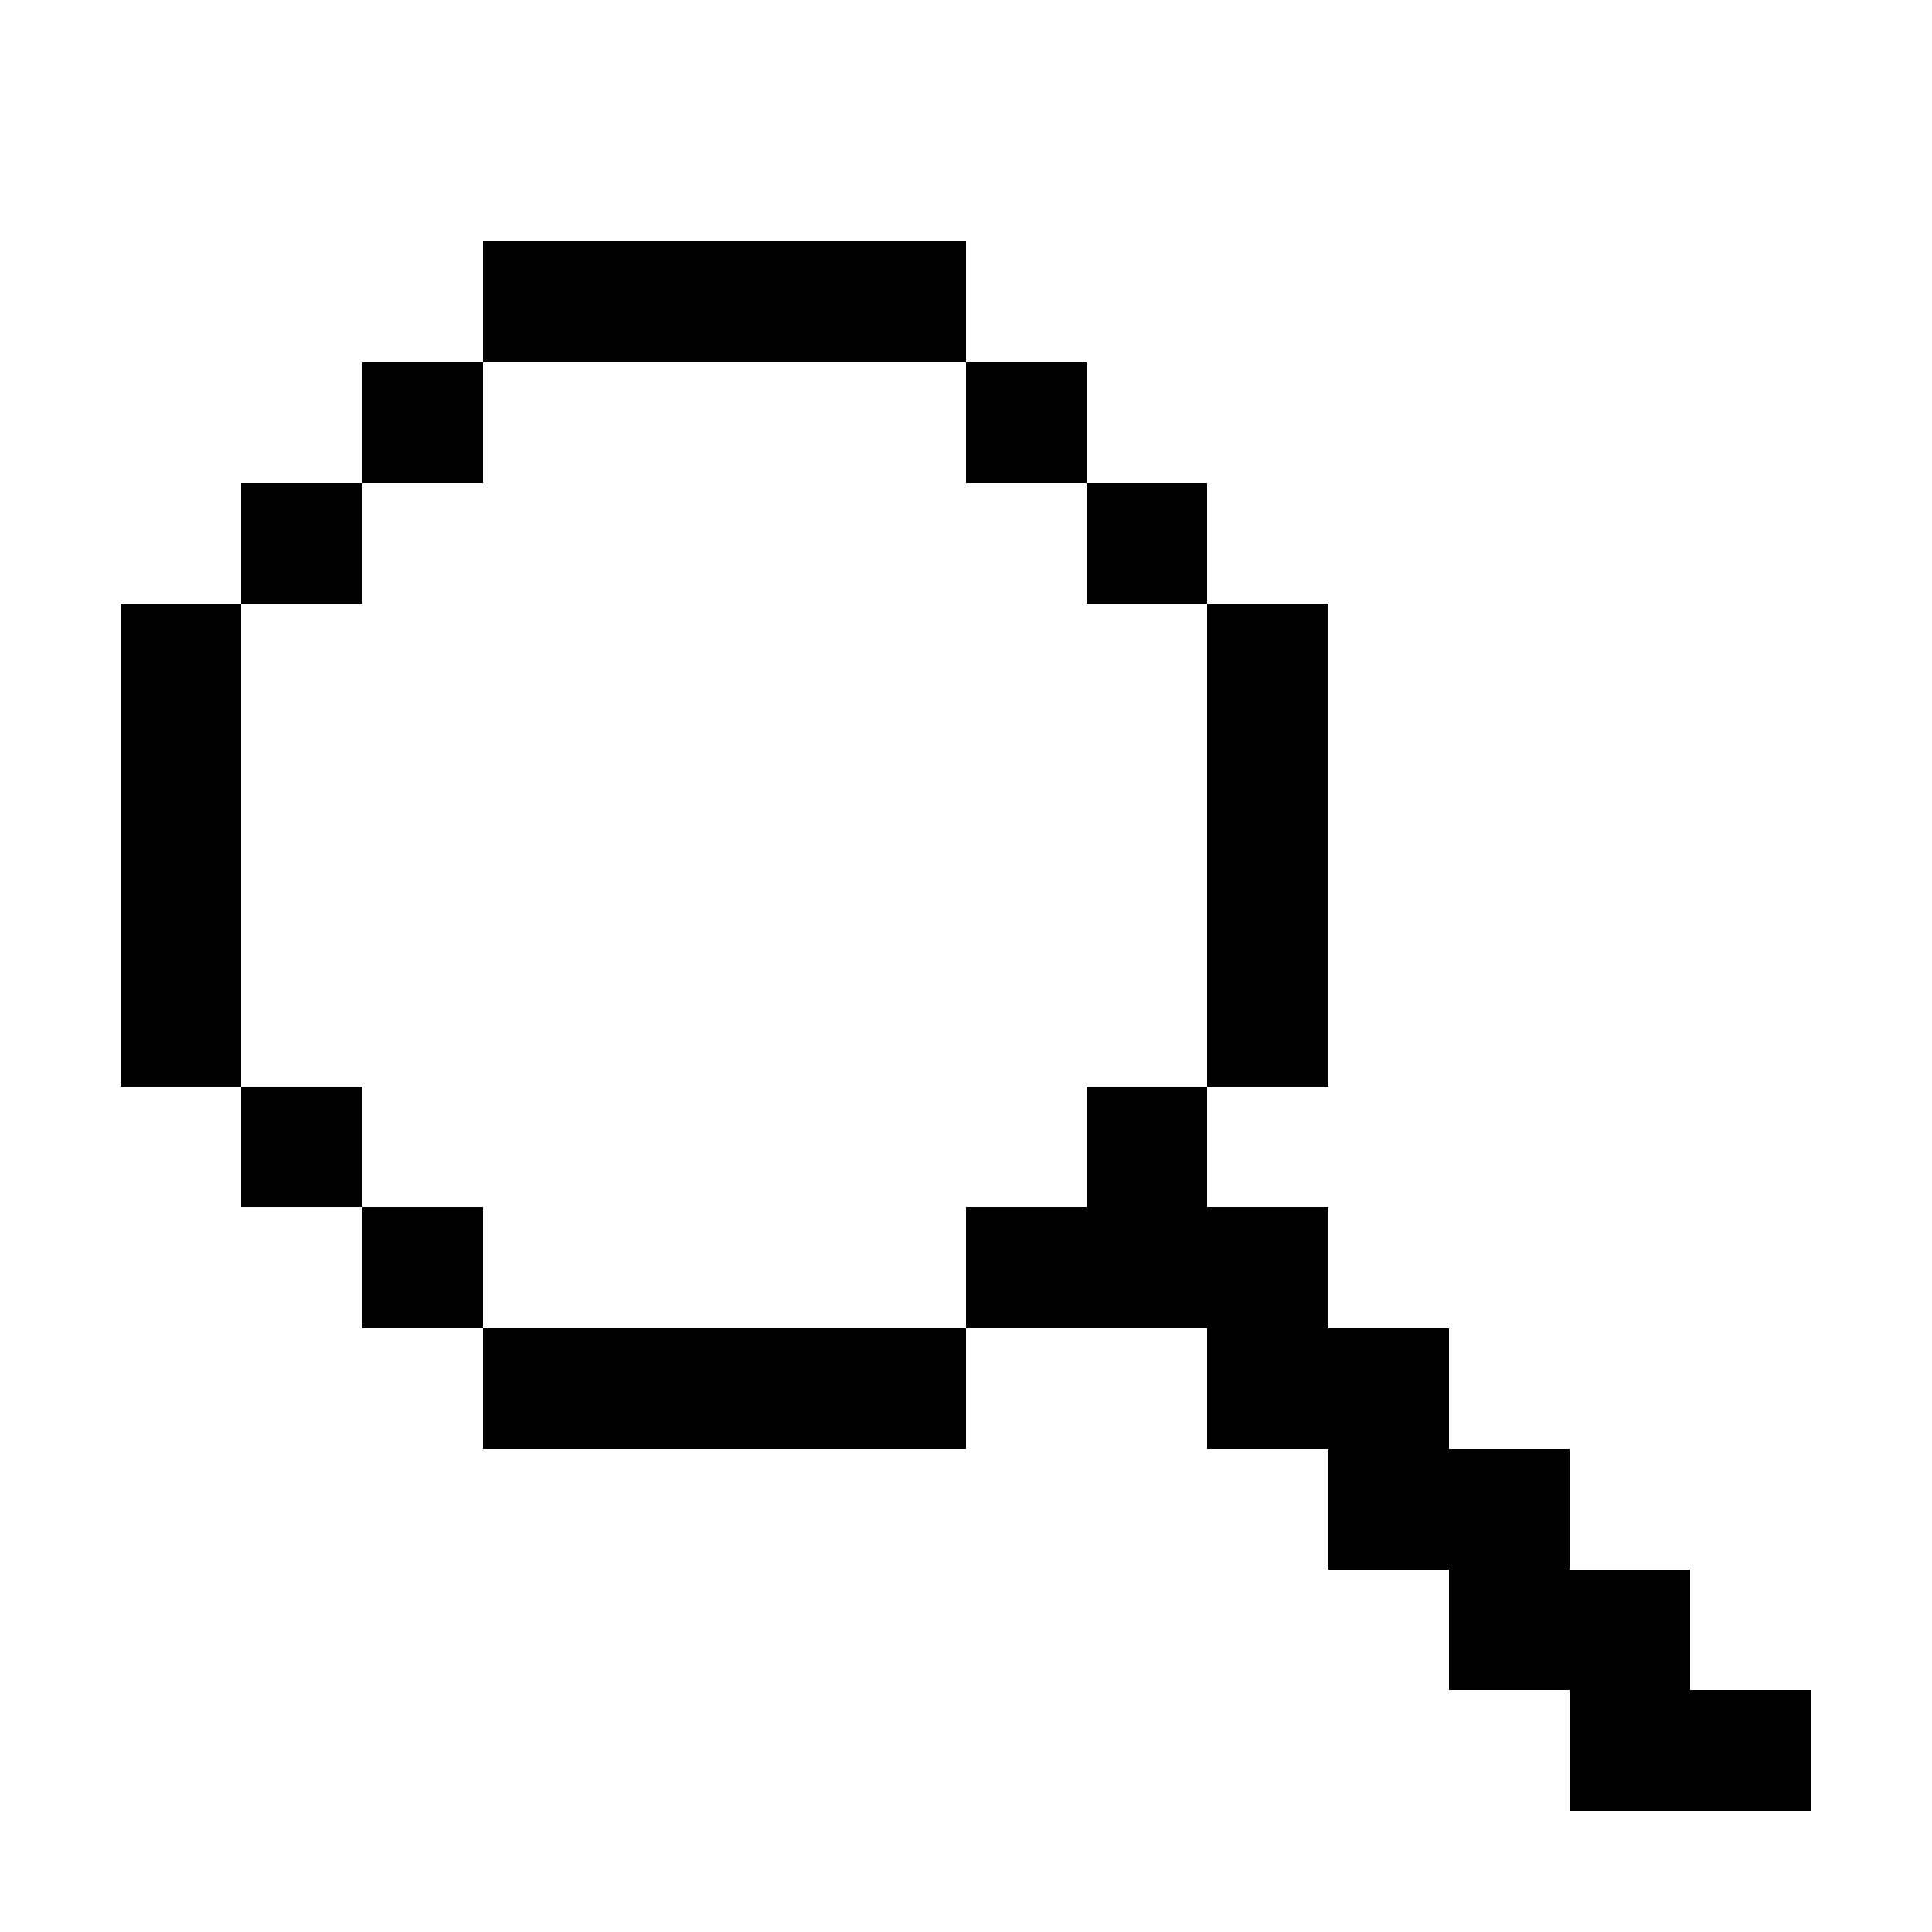
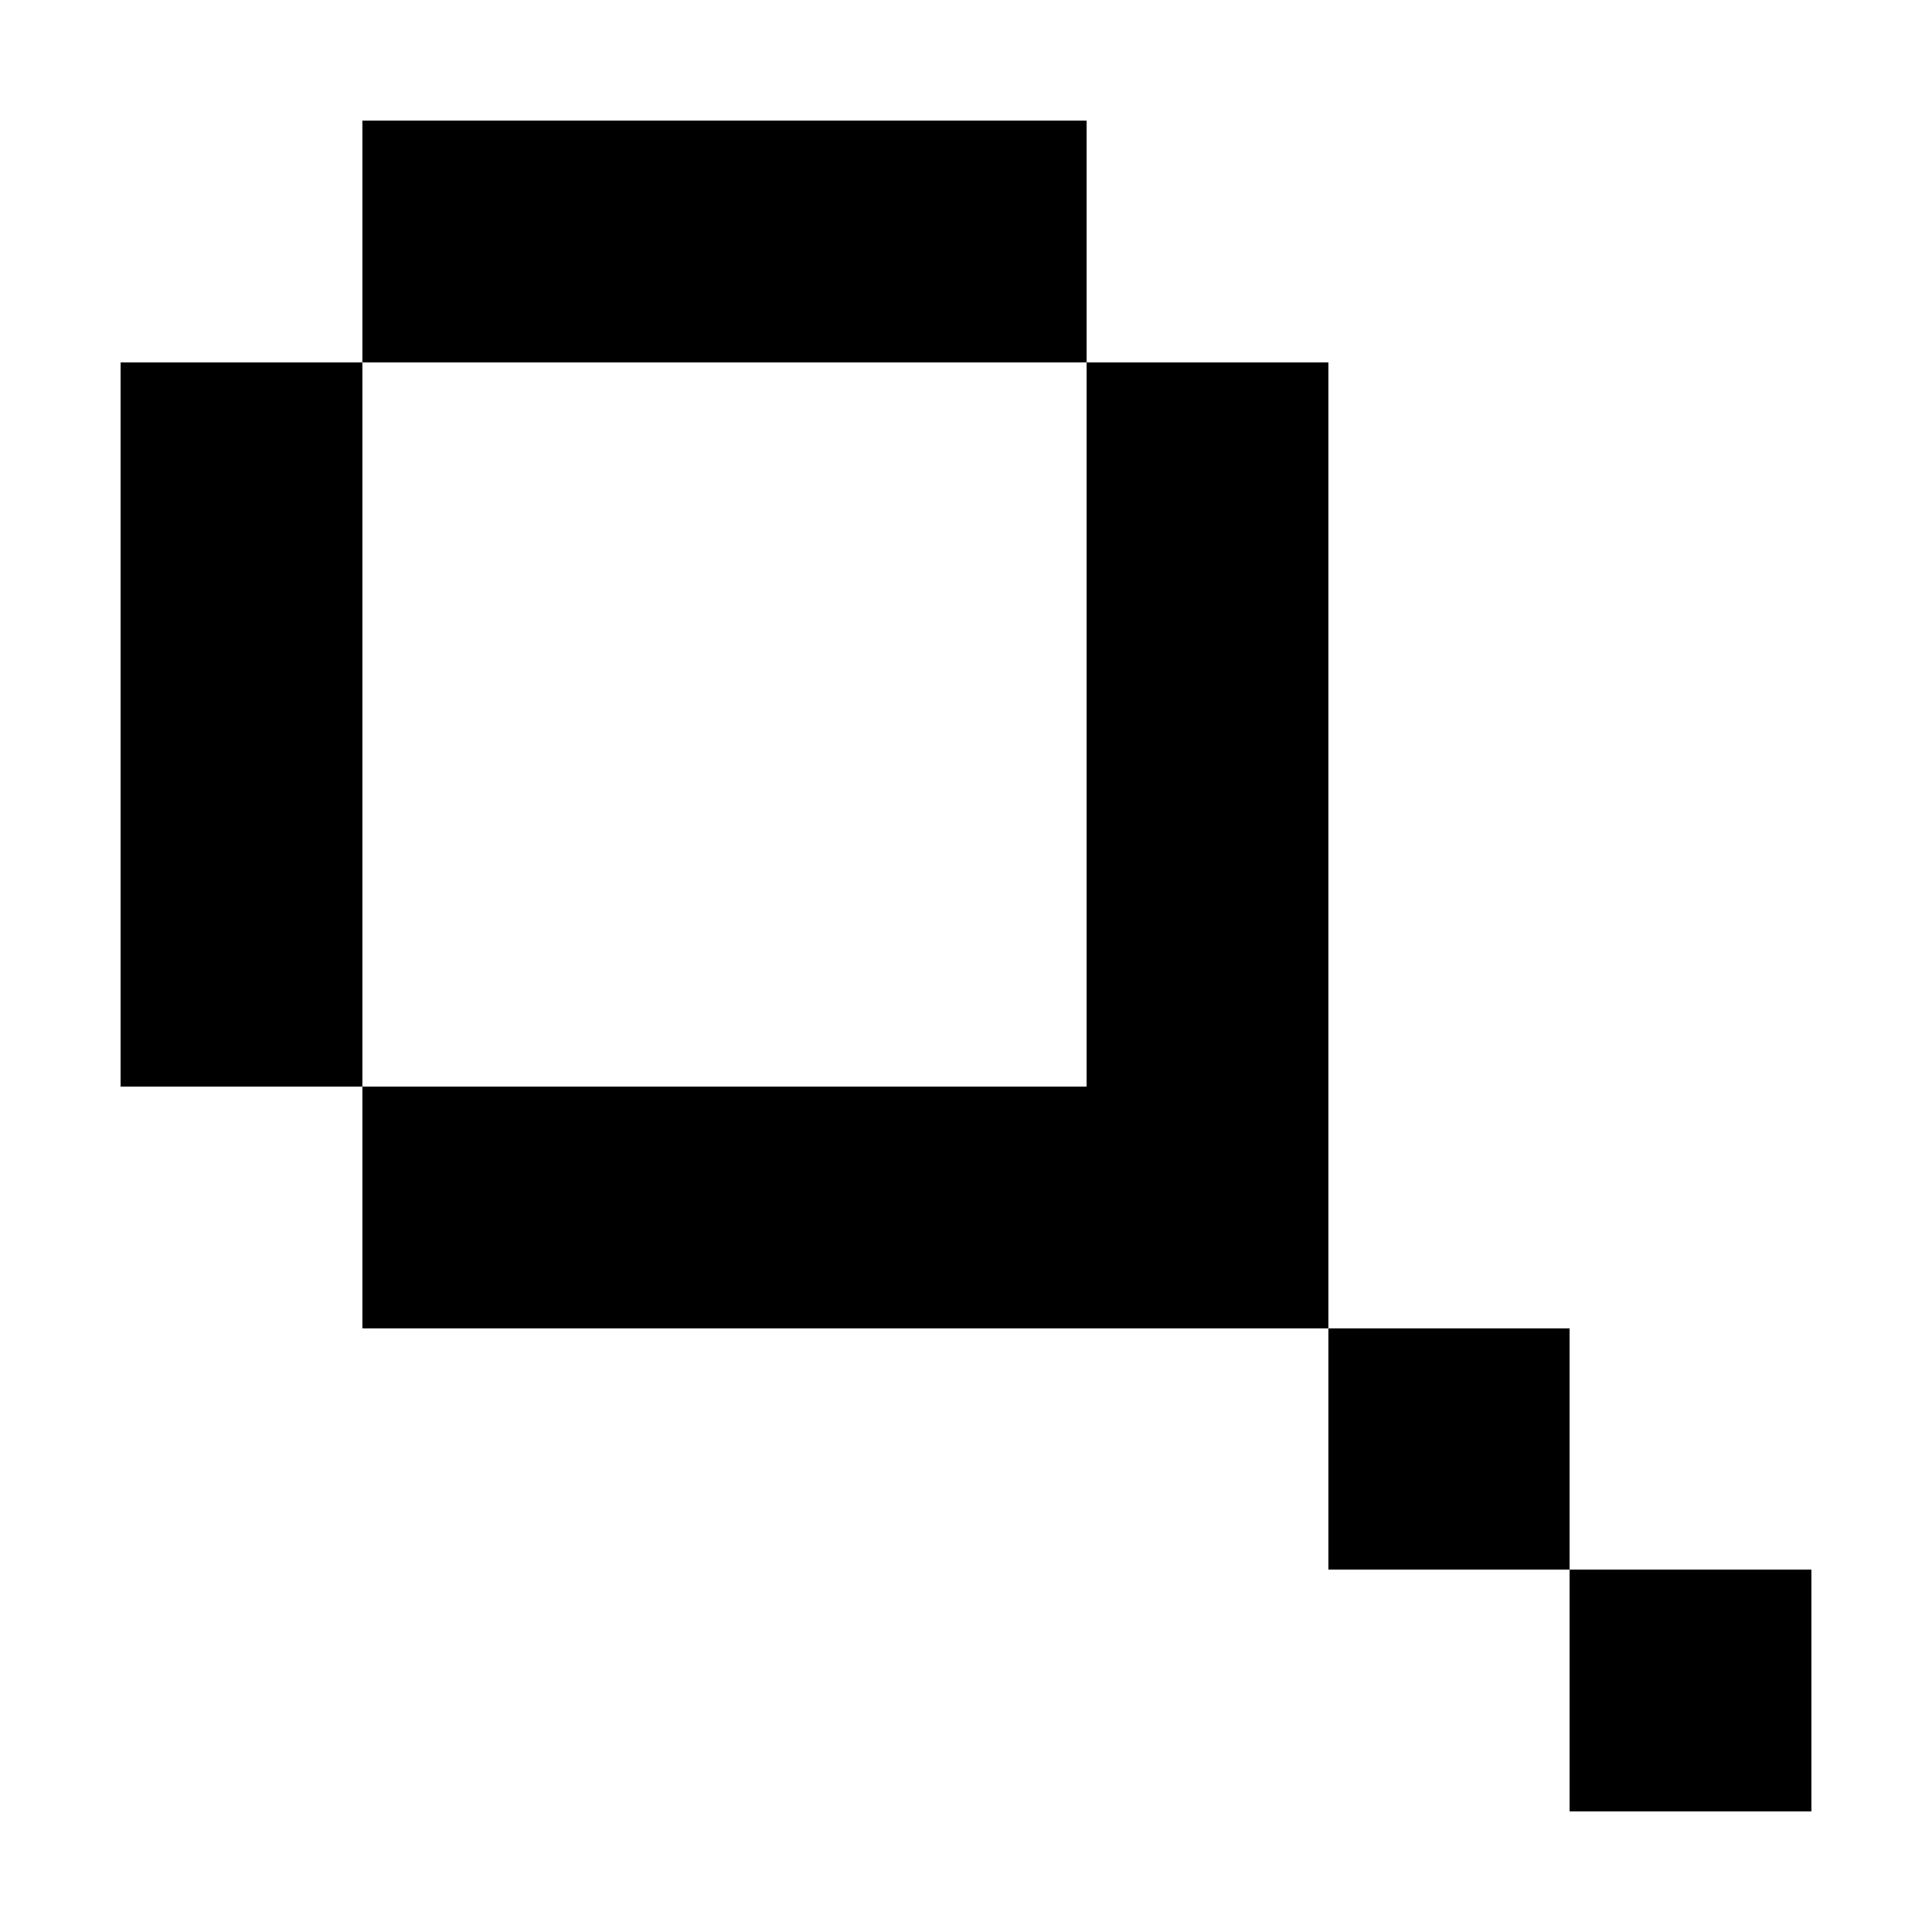
<svg xmlns="http://www.w3.org/2000/svg" width="16" height="16" viewBox="0 0 16 16" fill="currentColor" shape-rendering="crispEdges">
-   <path d="M4 2h4v1h-4zM3 3h1v1h-1zM8 3h1v1h-1zM2 4h1v1h-1zM9 4h1v1h-1zM1 5h1v4h-1zM10 5h1v4h-1zM2 9h1v1h-1zM9 9h1v1h-1zM3 10h1v1h-1zM8 10h3v1h-3zM4 11h4v1h-4zM10 11h2v1h-2zM11 12h2v1h-2zM12 13h2v1h-2zM13 14h2v1h-2z" />
+   <path d="M3 1h6v2h-6zM1 3h2v2h-2zM9 3h2v2h-2zM1 5h2v2h-2zM9 5h2v2h-2zM1 7h2v2h-2zM9 7h2v2h-2zM3 9h8v2h-8zM11 11h2v2h-2zM13 13h2v2h-2z" />
</svg>
